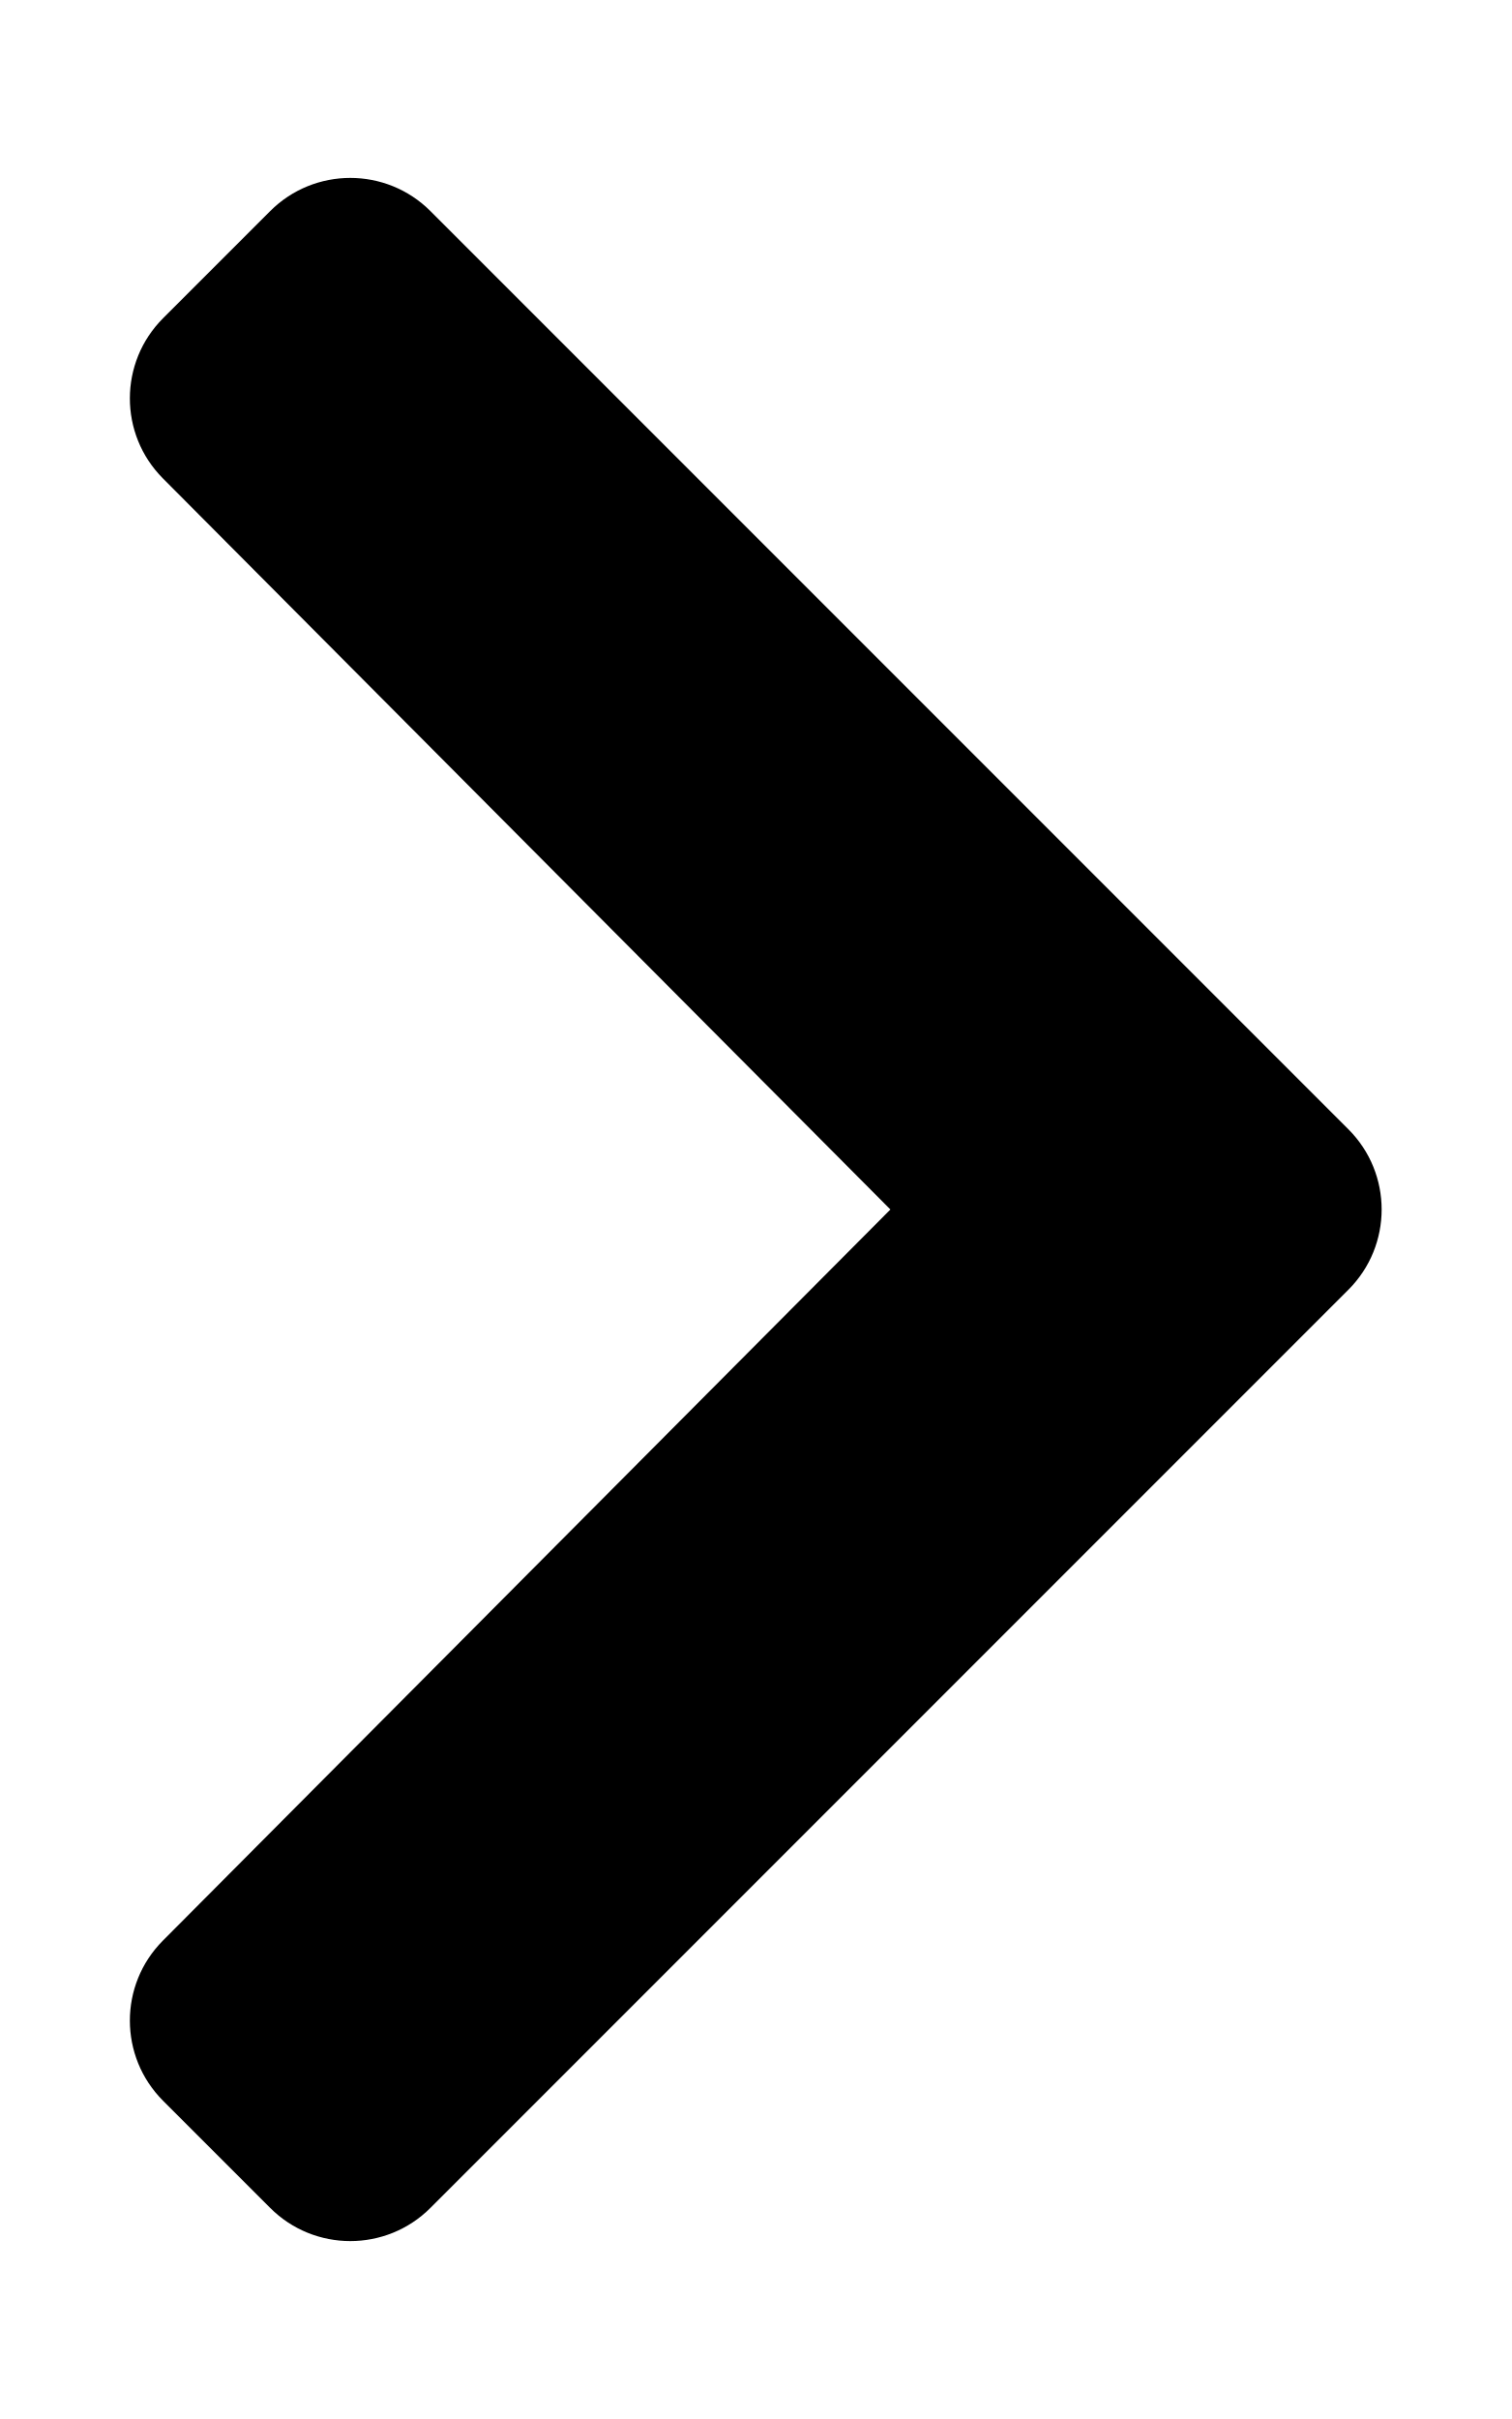
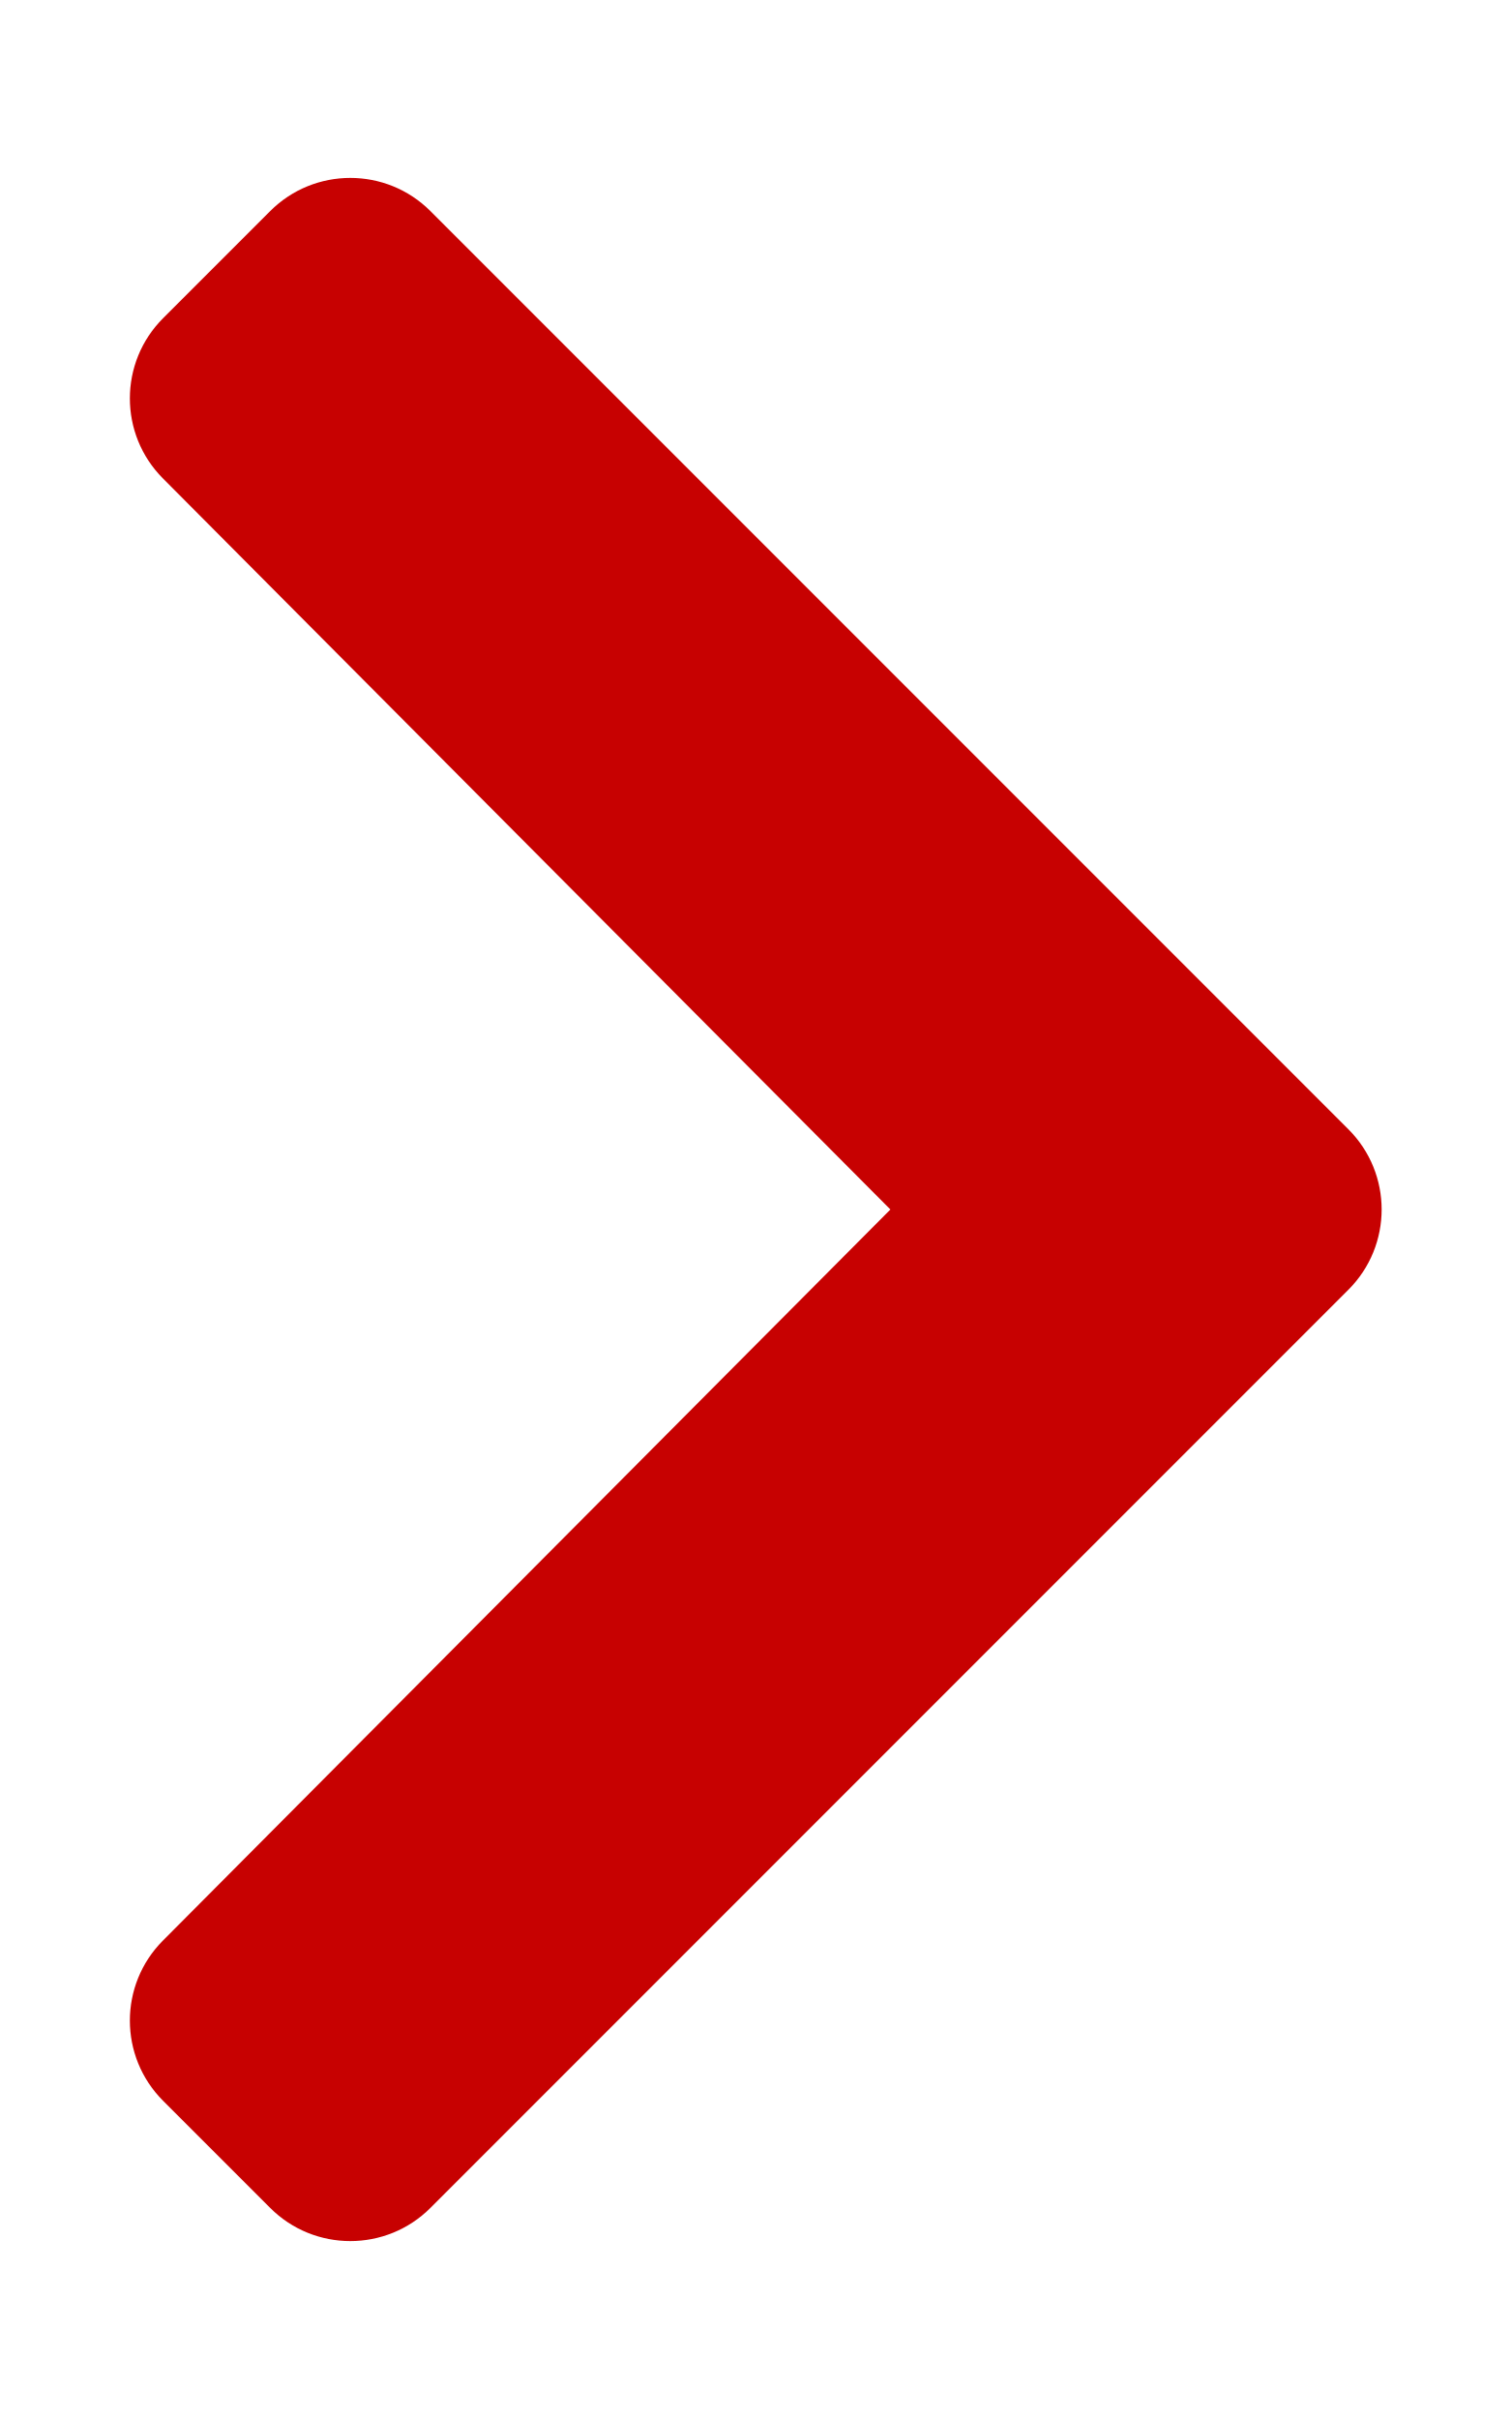
<svg xmlns="http://www.w3.org/2000/svg" aria-hidden="true" focusable="false" data-prefix="fas" data-icon="chevron-right" class="svg-inline--fa fa-chevron-right fa-w-10" role="img" viewBox="0 0 320 512">
-   <path fill="currentColor" d="M285.476 272.971L91.132 467.314c-9.373 9.373-24.569 9.373-33.941 0l-22.667-22.667c-9.357-9.357-9.375-24.522-.04-33.901L188.505 256 34.484 101.255c-9.335-9.379-9.317-24.544.04-33.901l22.667-22.667c9.373-9.373 24.569-9.373 33.941 0L285.475 239.03c9.373 9.372 9.373 24.568.001 33.941z" />
+   <path fill="#c70101" d="M285.476 272.971L91.132 467.314c-9.373 9.373-24.569 9.373-33.941 0l-22.667-22.667c-9.357-9.357-9.375-24.522-.04-33.901L188.505 256 34.484 101.255c-9.335-9.379-9.317-24.544.04-33.901l22.667-22.667c9.373-9.373 24.569-9.373 33.941 0L285.475 239.03c9.373 9.372 9.373 24.568.001 33.941z" />
</svg>
